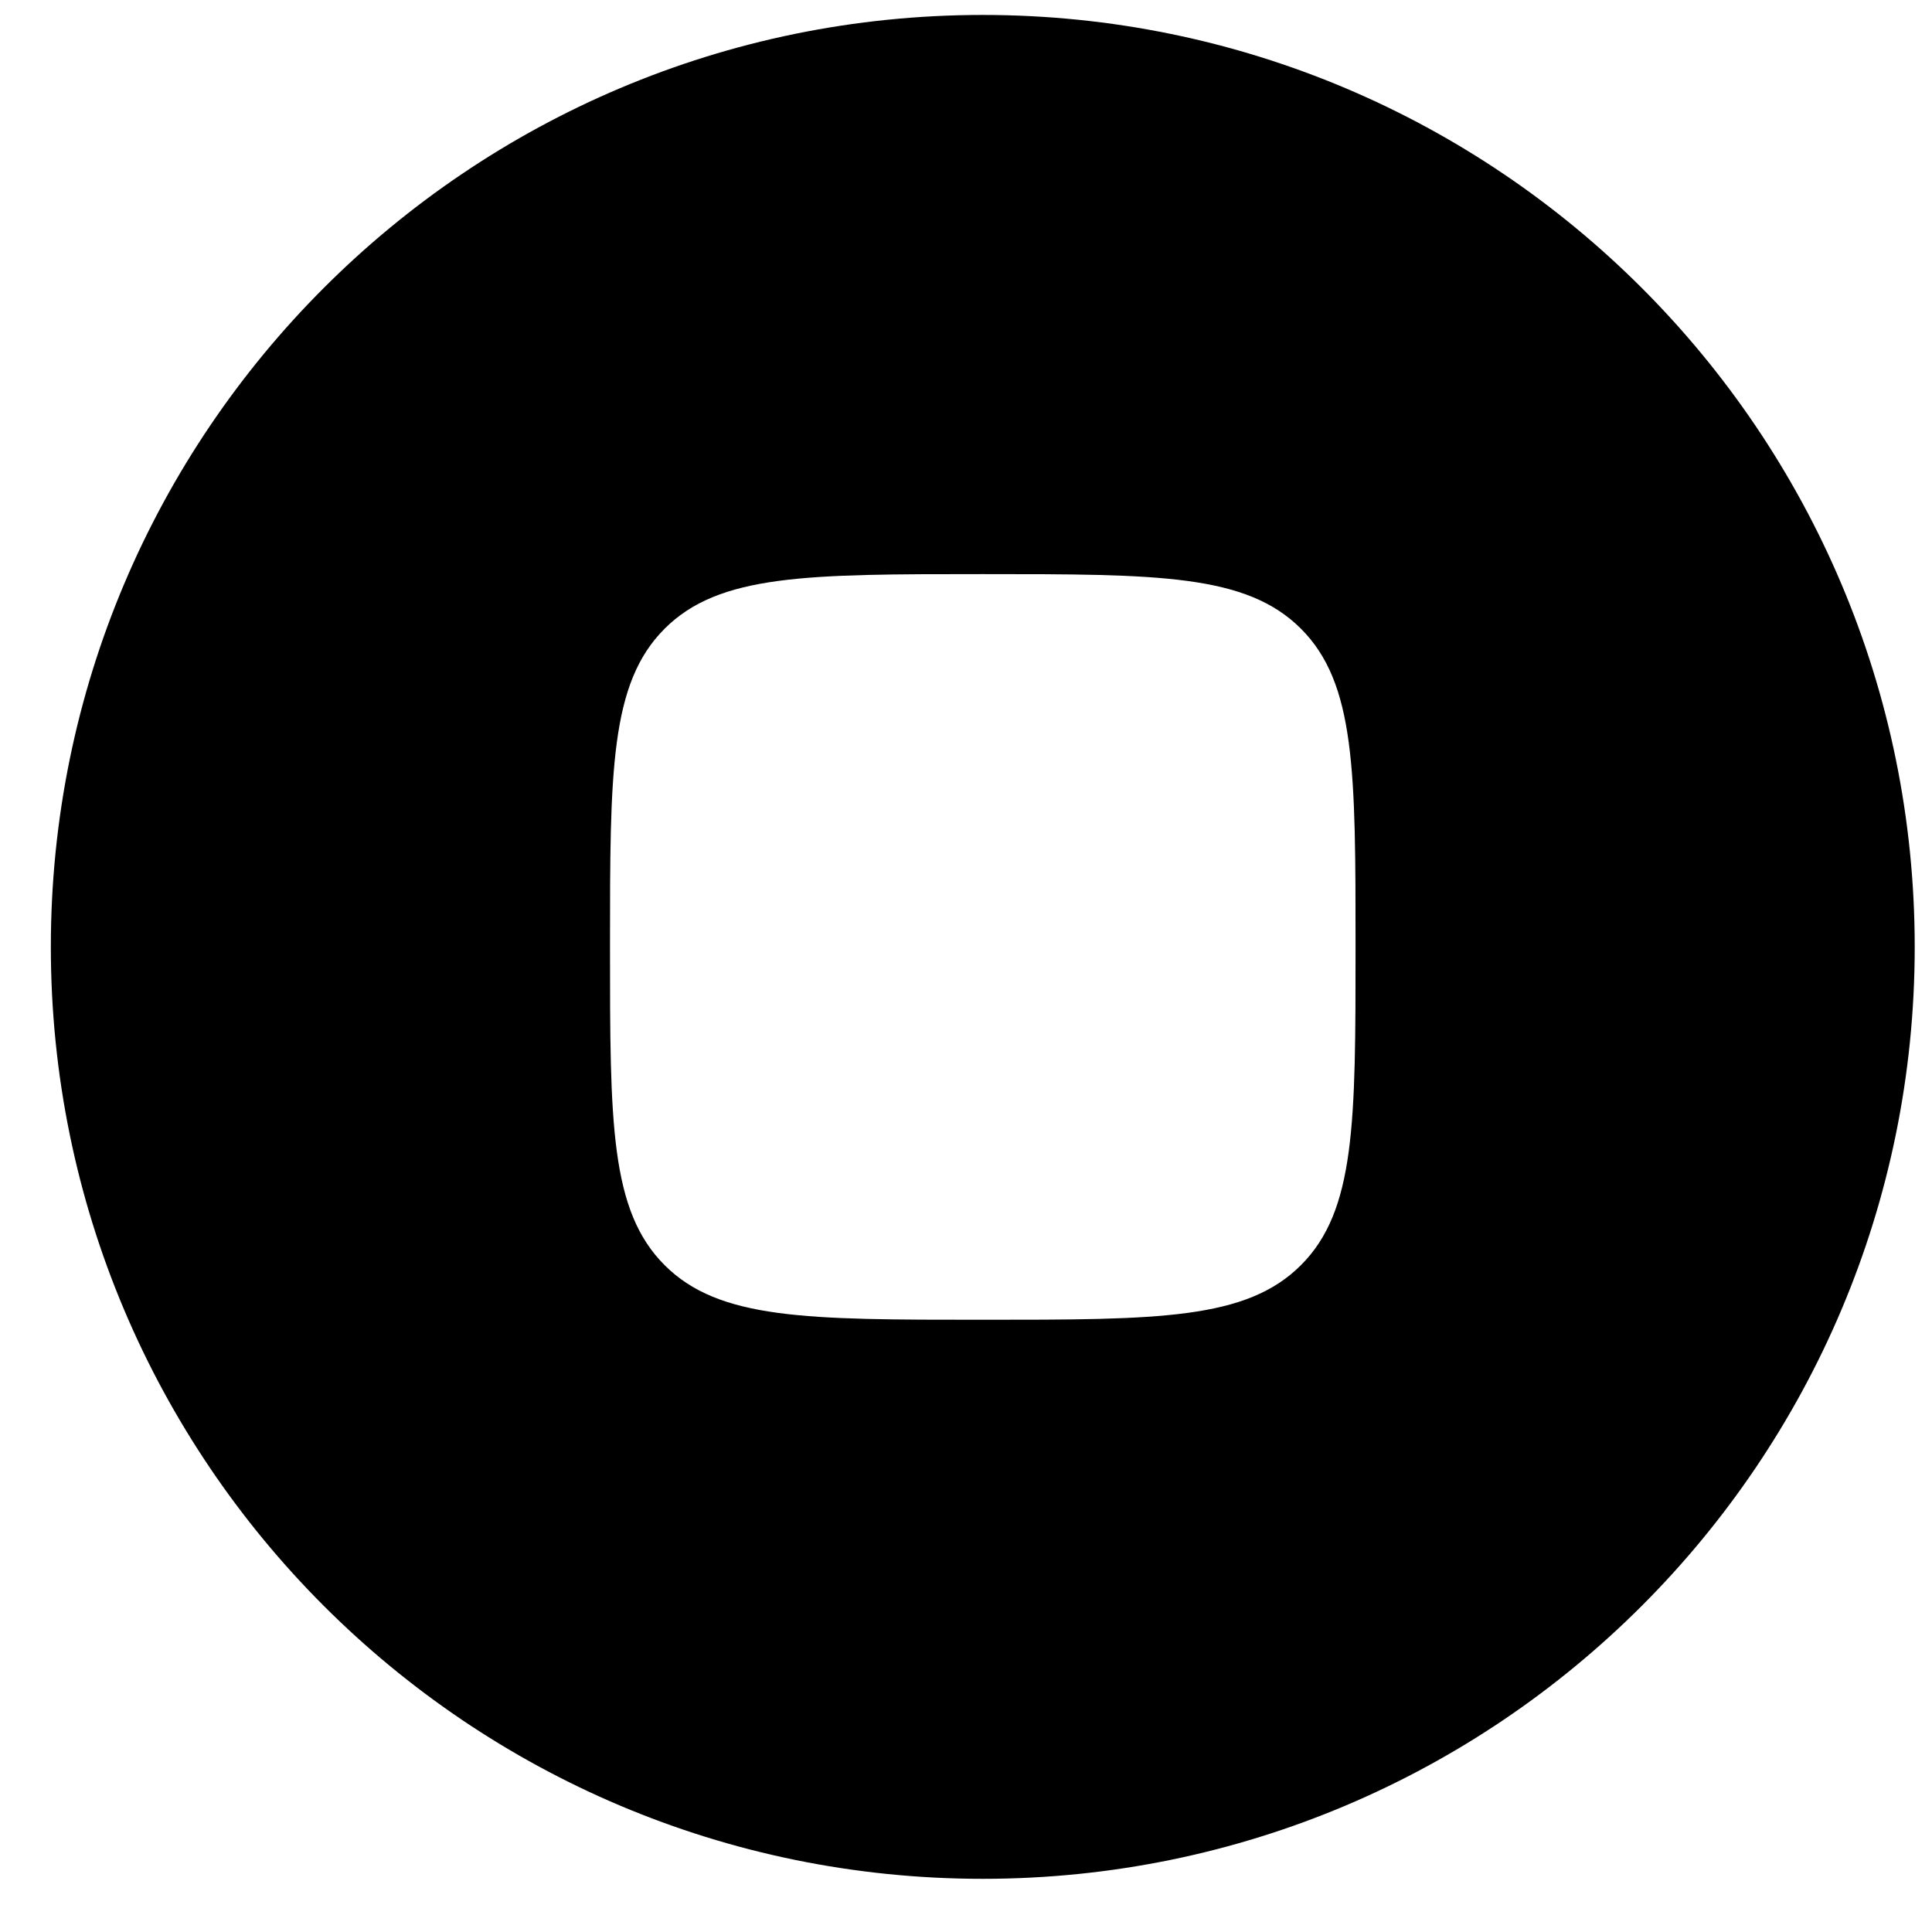
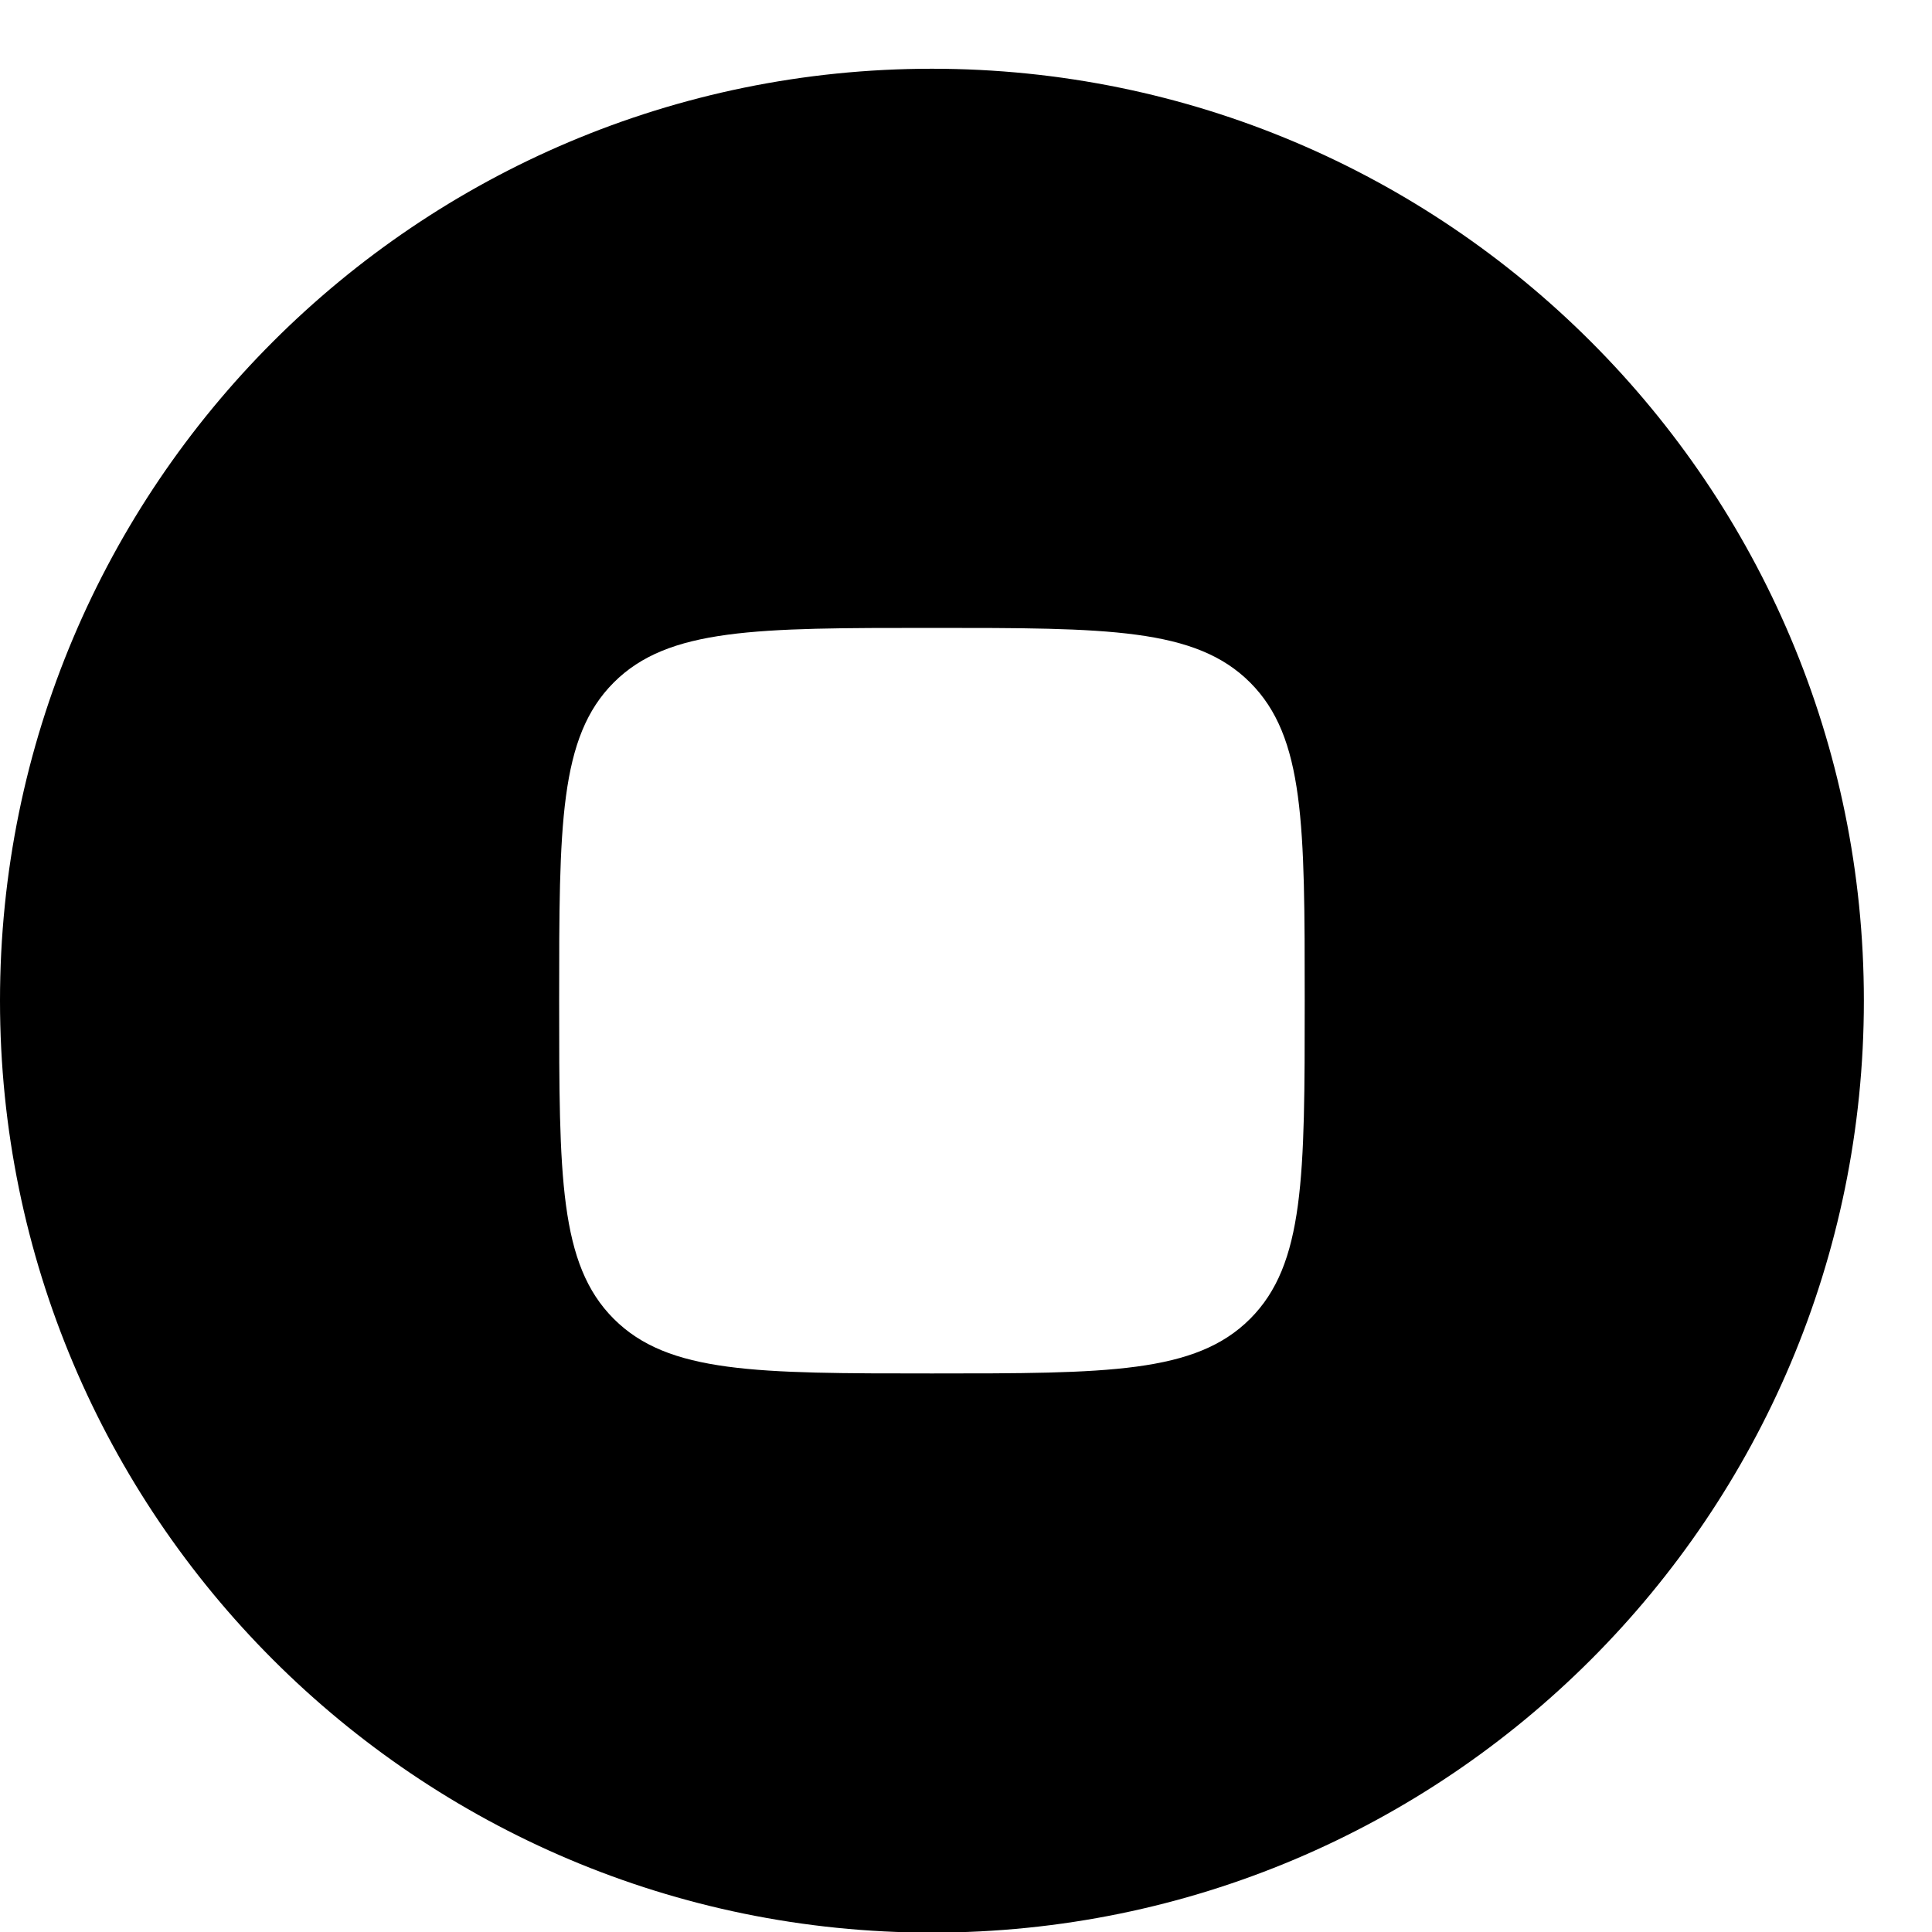
- <svg xmlns="http://www.w3.org/2000/svg" width="19" height="19" viewBox="0 0 19 19" fill="currentColor">
-   <path fill-rule="evenodd" clip-rule="evenodd" d="M9.665 18.477C14.727 18.477 18.83 14.374 18.83 9.312C18.83 4.251 14.727 0.147 9.665 0.147C4.603 0.147 0.5 4.251 0.5 9.312C0.5 14.374 4.603 18.477 9.665 18.477ZM6.536 6.183C5.999 6.72 5.999 7.584 5.999 9.312C5.999 11.041 5.999 11.905 6.536 12.442C7.073 12.979 7.937 12.979 9.665 12.979C11.393 12.979 12.257 12.979 12.794 12.442C13.331 11.905 13.331 11.041 13.331 9.312C13.331 7.584 13.331 6.72 12.794 6.183C12.257 5.646 11.393 5.646 9.665 5.646C7.937 5.646 7.073 5.646 6.536 6.183Z" fill="currentColor" />
+ <svg xmlns="http://www.w3.org/2000/svg" width="19" height="19" viewBox="0 0 19 19" fill="none">
+   <path id="Vector" fill-rule="evenodd" clip-rule="evenodd" d="M9.165 19.006C14.227 19.006 18.33 14.902 18.33 9.841C18.33 4.779 14.227 0.676 9.165 0.676C4.103 0.676 0 4.779 0 9.841C0 14.902 4.103 19.006 9.165 19.006ZM6.036 6.712C5.499 7.249 5.499 8.113 5.499 9.841C5.499 11.569 5.499 12.433 6.036 12.97C6.573 13.507 7.437 13.507 9.165 13.507C10.893 13.507 11.757 13.507 12.294 12.97C12.831 12.433 12.831 11.569 12.831 9.841C12.831 8.113 12.831 7.249 12.294 6.712C11.757 6.175 10.893 6.175 9.165 6.175C7.437 6.175 6.573 6.175 6.036 6.712Z" fill="currentColor" />
</svg>
